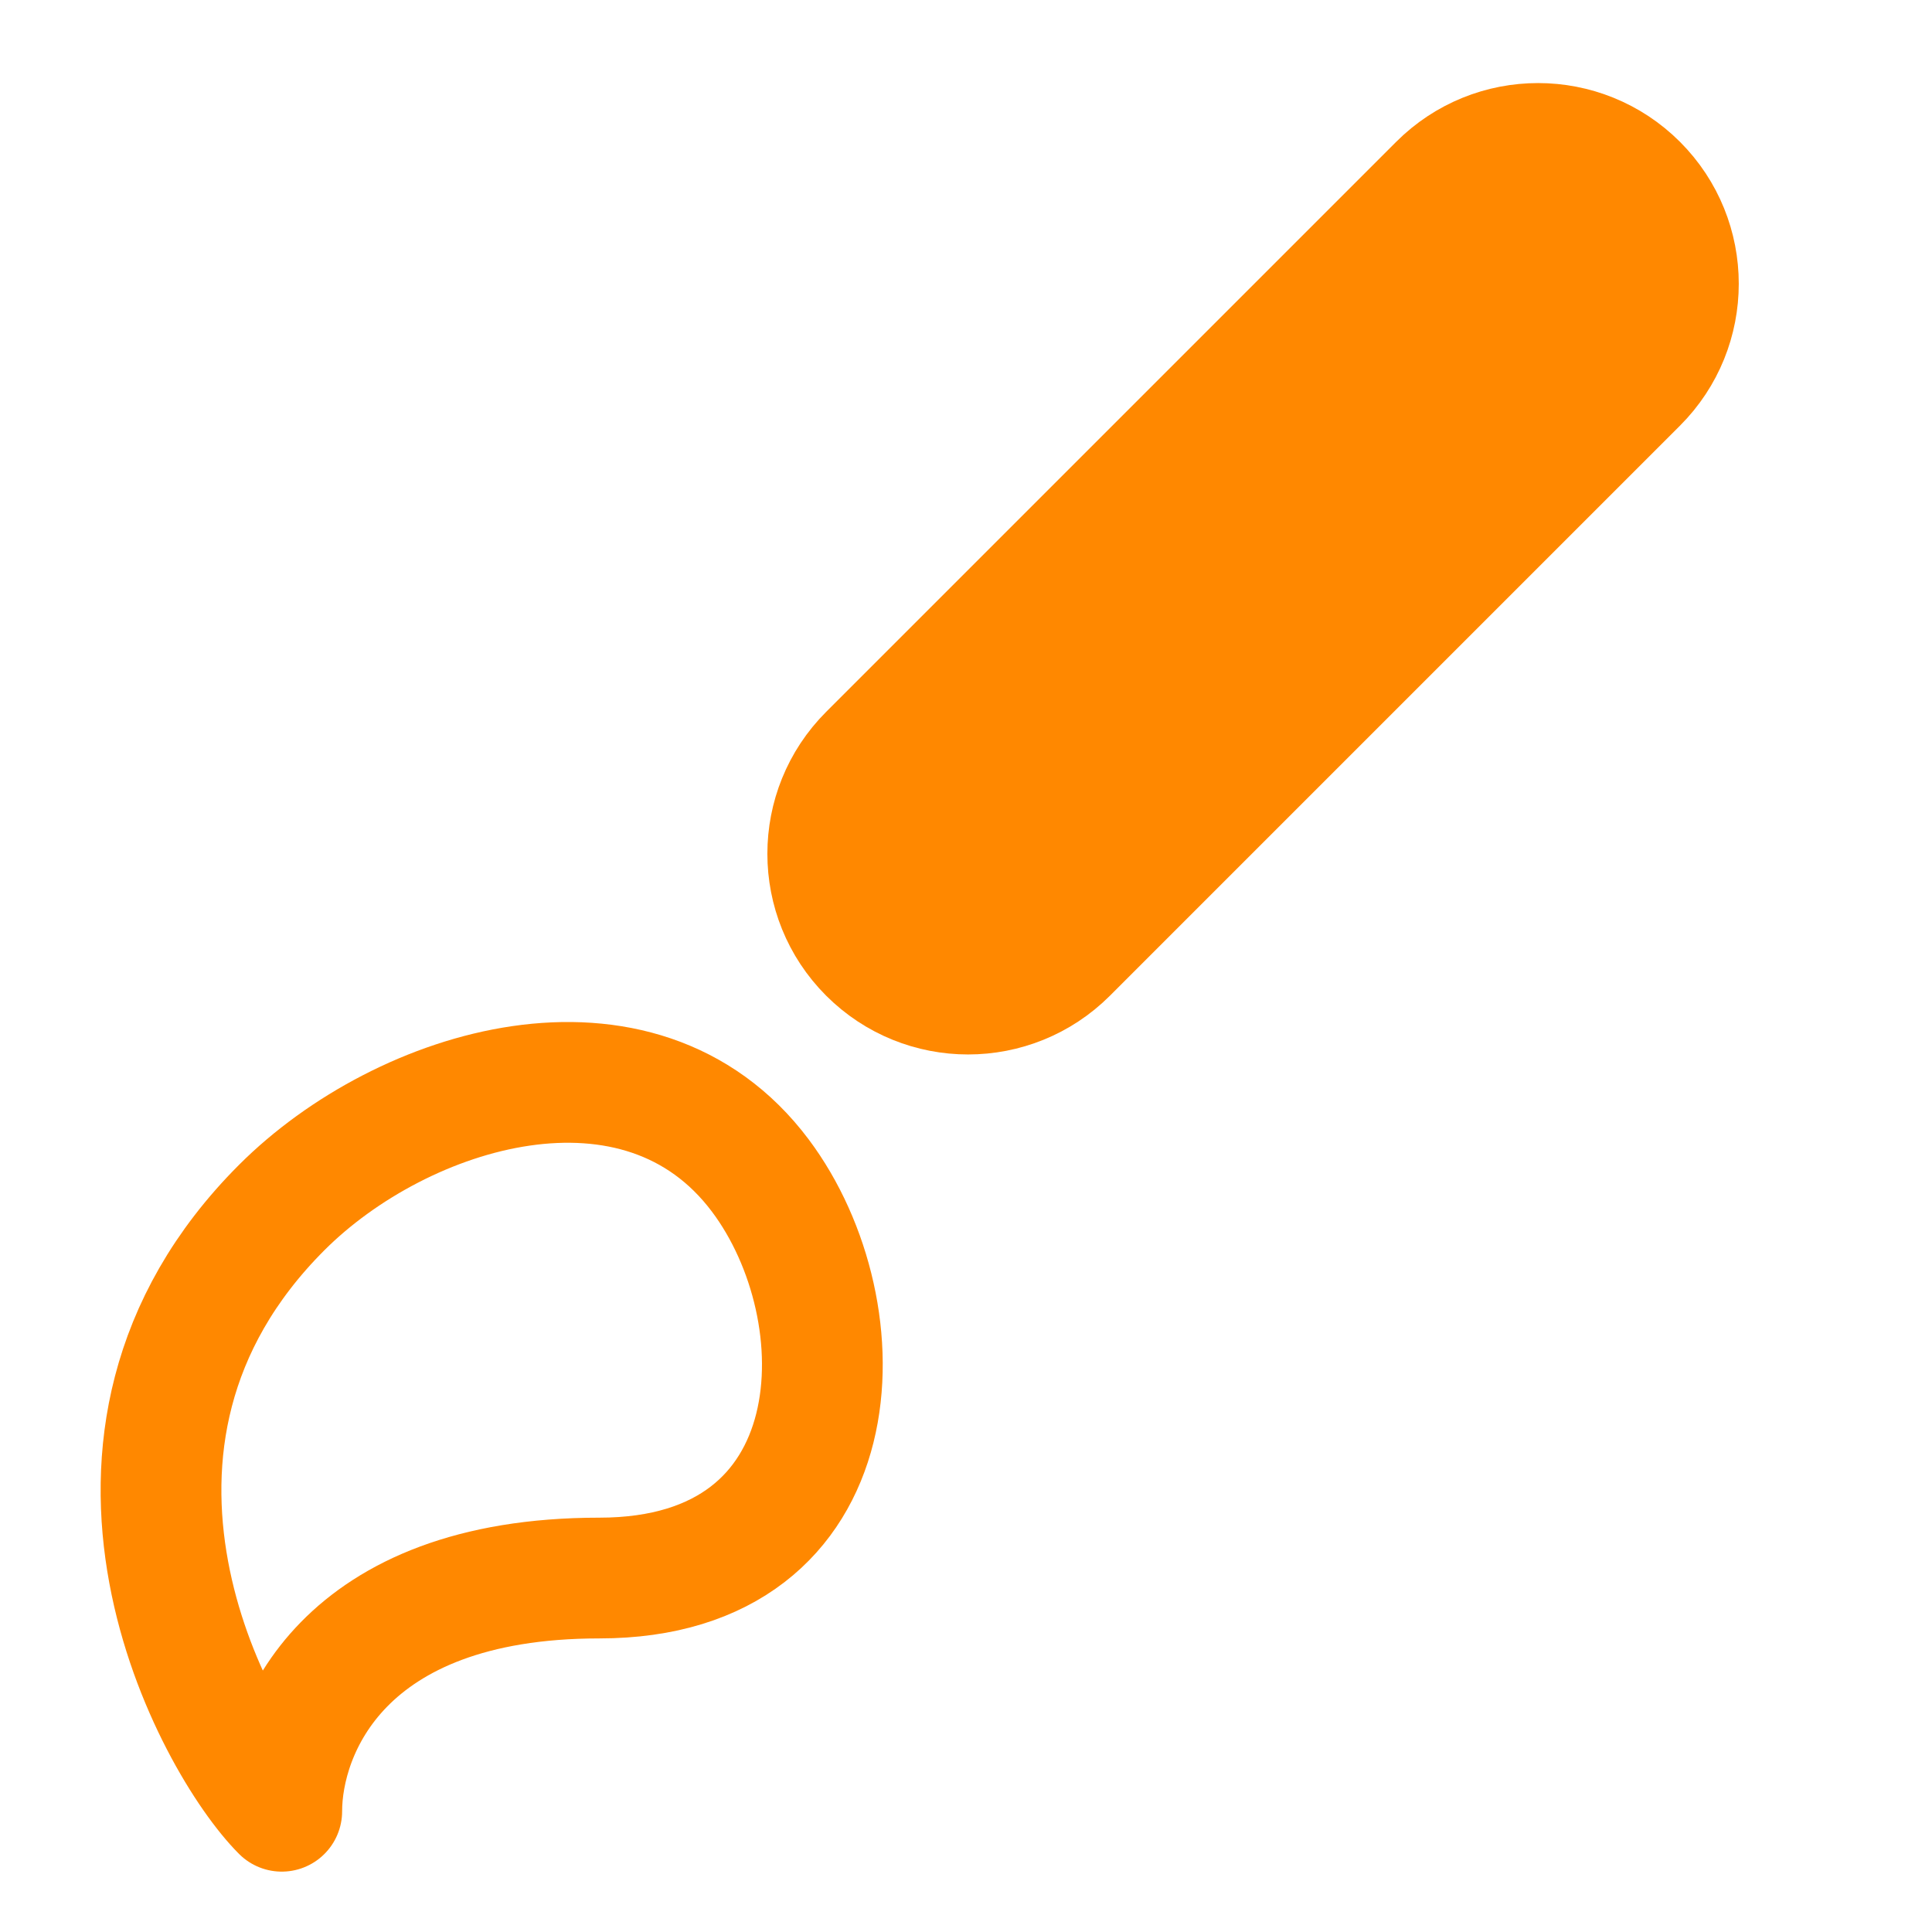
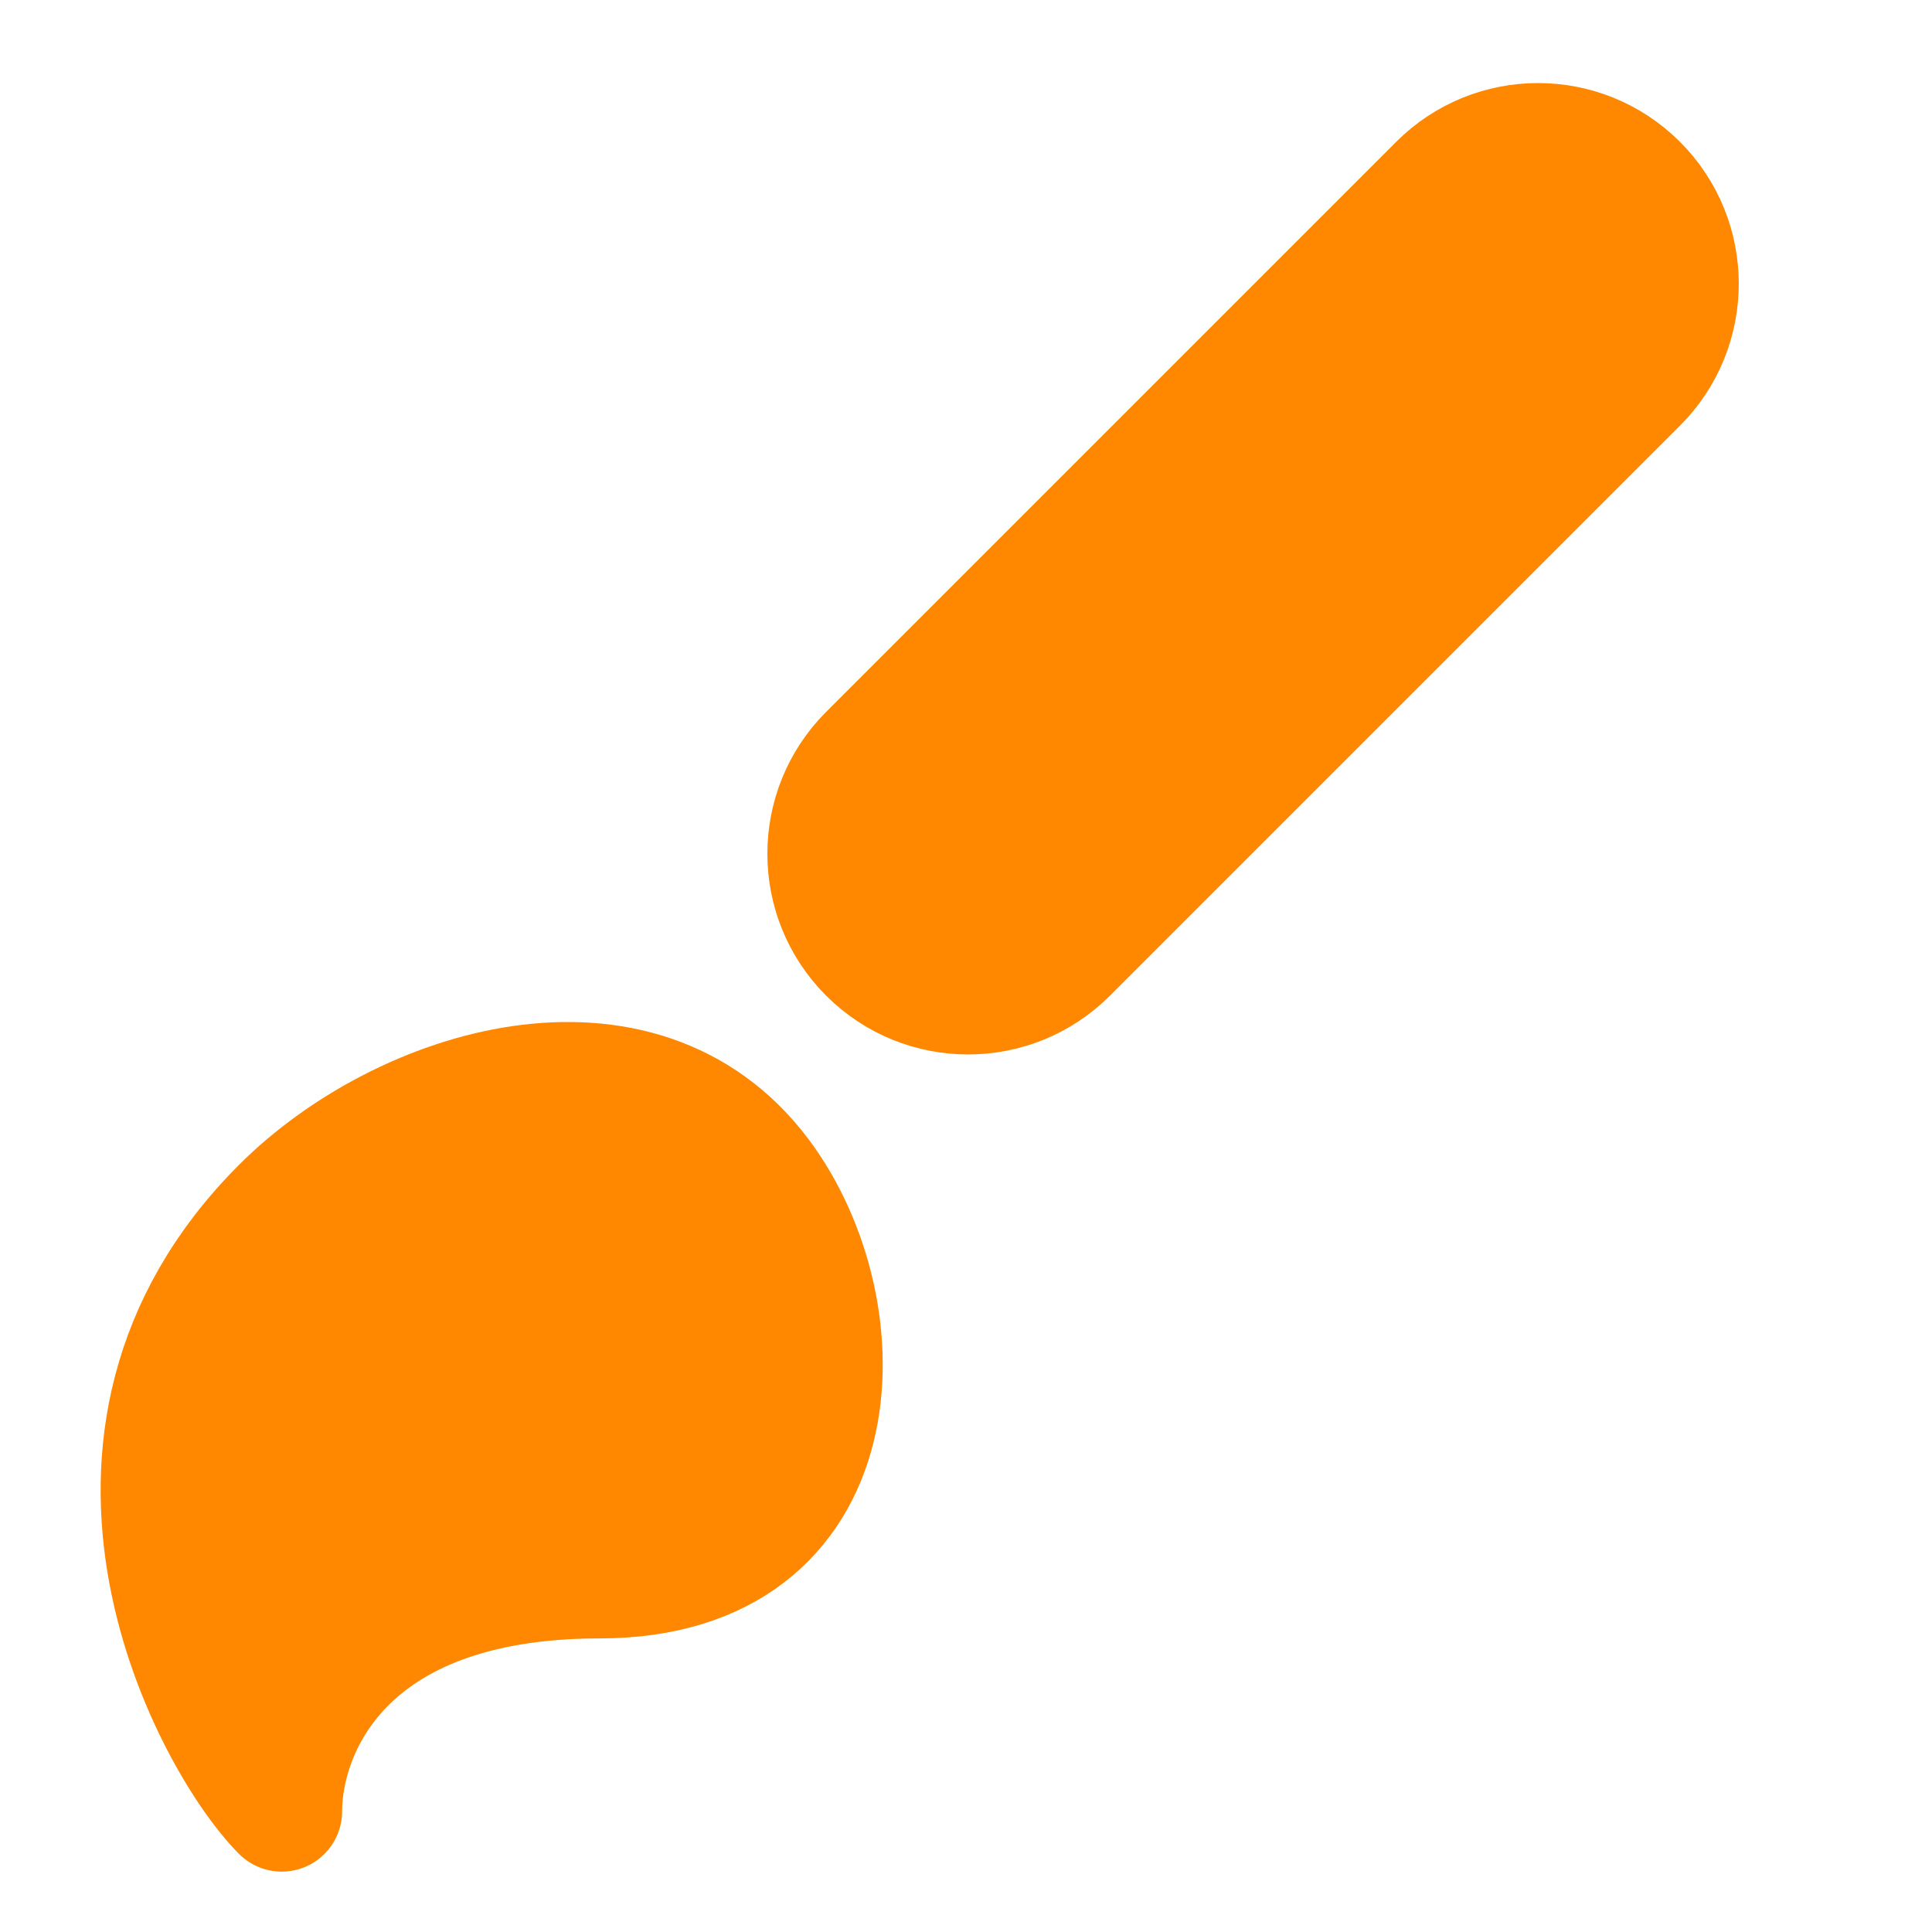
<svg xmlns="http://www.w3.org/2000/svg" width="24" height="24" viewBox="0 0 24 24" fill="none">
  <rect x="9.561" y="10.606" width="13.5" height="3.486" rx="1.743" transform="rotate(-45 9.56066 10.6064)" fill="#FF8800" stroke="#FF8800" stroke-width="1.5" />
-   <path d="M9.445 14.603C10.718 16.3 10.646 19.603 7.445 19.603C4.245 19.603 3.5 21.5 3.5 22.5C2.667 21.667 0.588 17.912 3.5 15C5 13.5 7.945 12.603 9.445 14.603Z" stroke="#FF8800" stroke-width="1.5" stroke-linecap="round" stroke-linejoin="round" />
+   <path d="M9.445 14.603C10.718 16.3 10.646 19.603 7.445 19.603C4.245 19.603 3.5 21.5 3.5 22.5C2.667 21.667 0.588 17.912 3.5 15C5 13.5 7.945 12.603 9.445 14.603Z" fill="#FF8800" stroke="#FF8800" stroke-width="1.5" stroke-linecap="round" stroke-linejoin="round" />
</svg>
